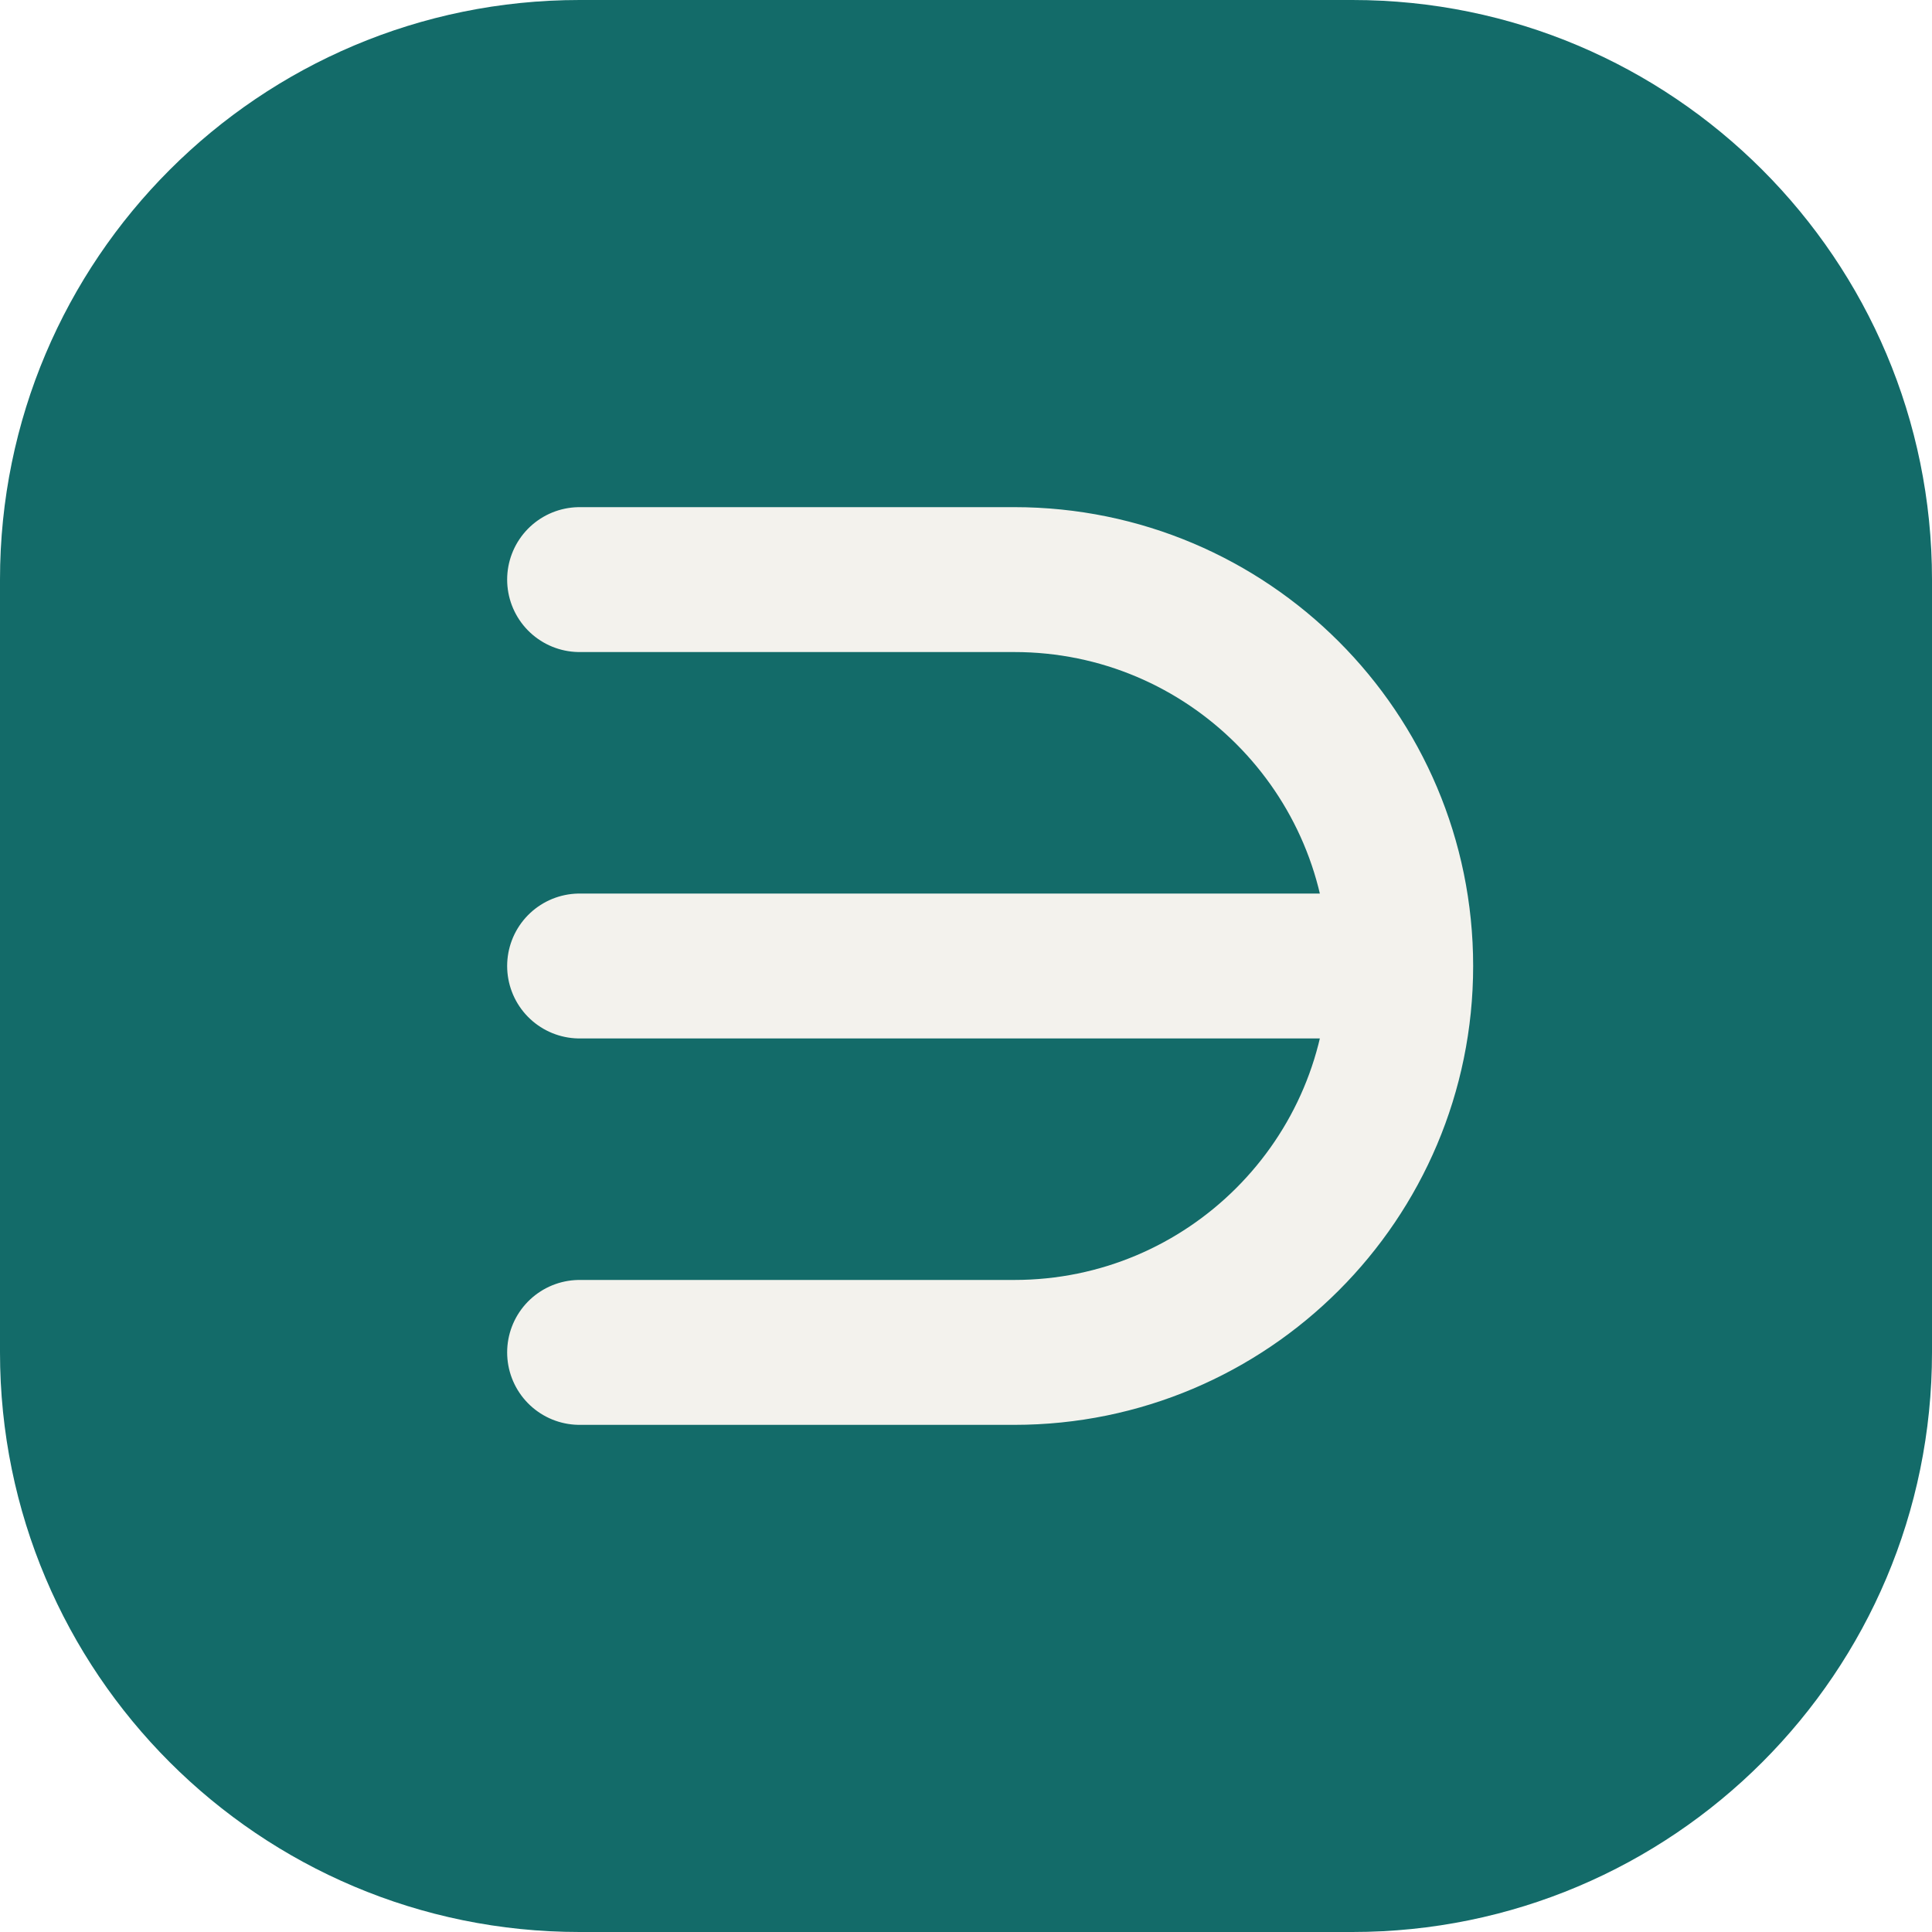
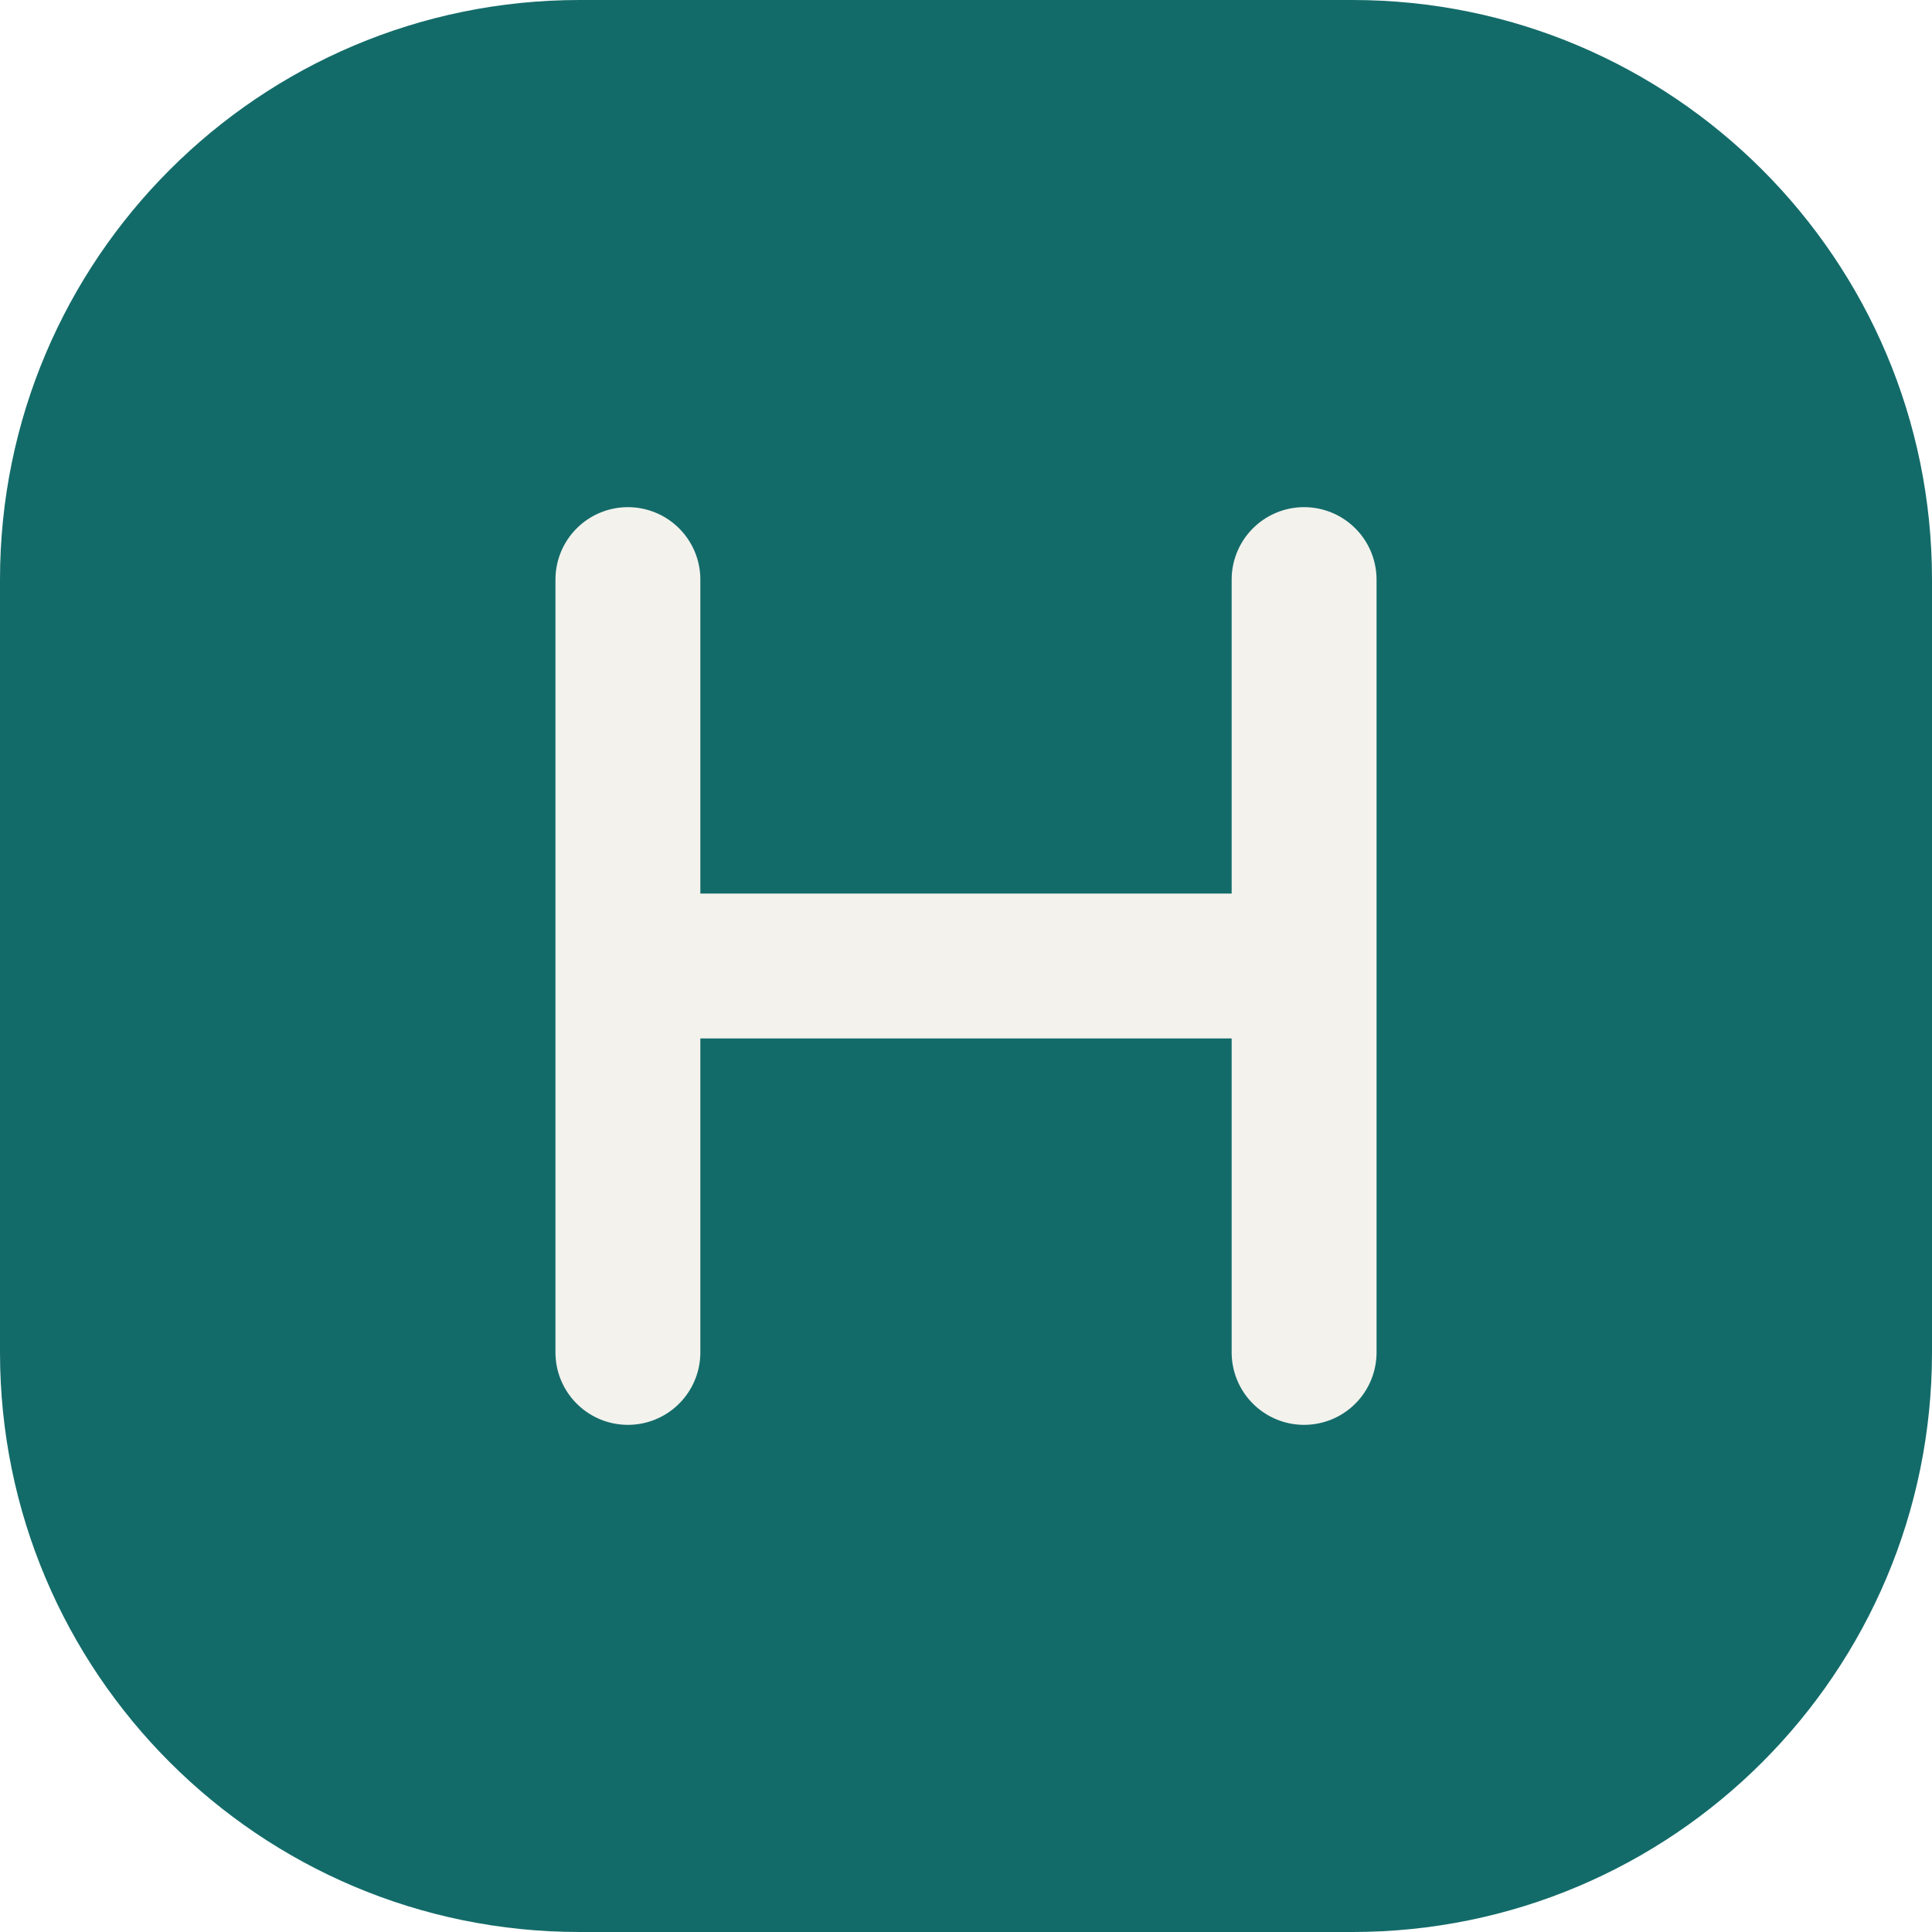
<svg xmlns="http://www.w3.org/2000/svg" viewBox="0 0 40 40">
  <rect width="40" height="40" rx="12" fill="#136b69" />
-   <path d="M12 12h9a8 8 0 0 1 0 16h-9m0-8h16" fill="none" stroke="#f3f2ed" stroke-width="3" stroke-linecap="round" />
+   <path d="M13 12v16m14-16v16M13 20h14" fill="none" stroke="#f3f2ed" stroke-width="3" stroke-linecap="round" />
</svg>
